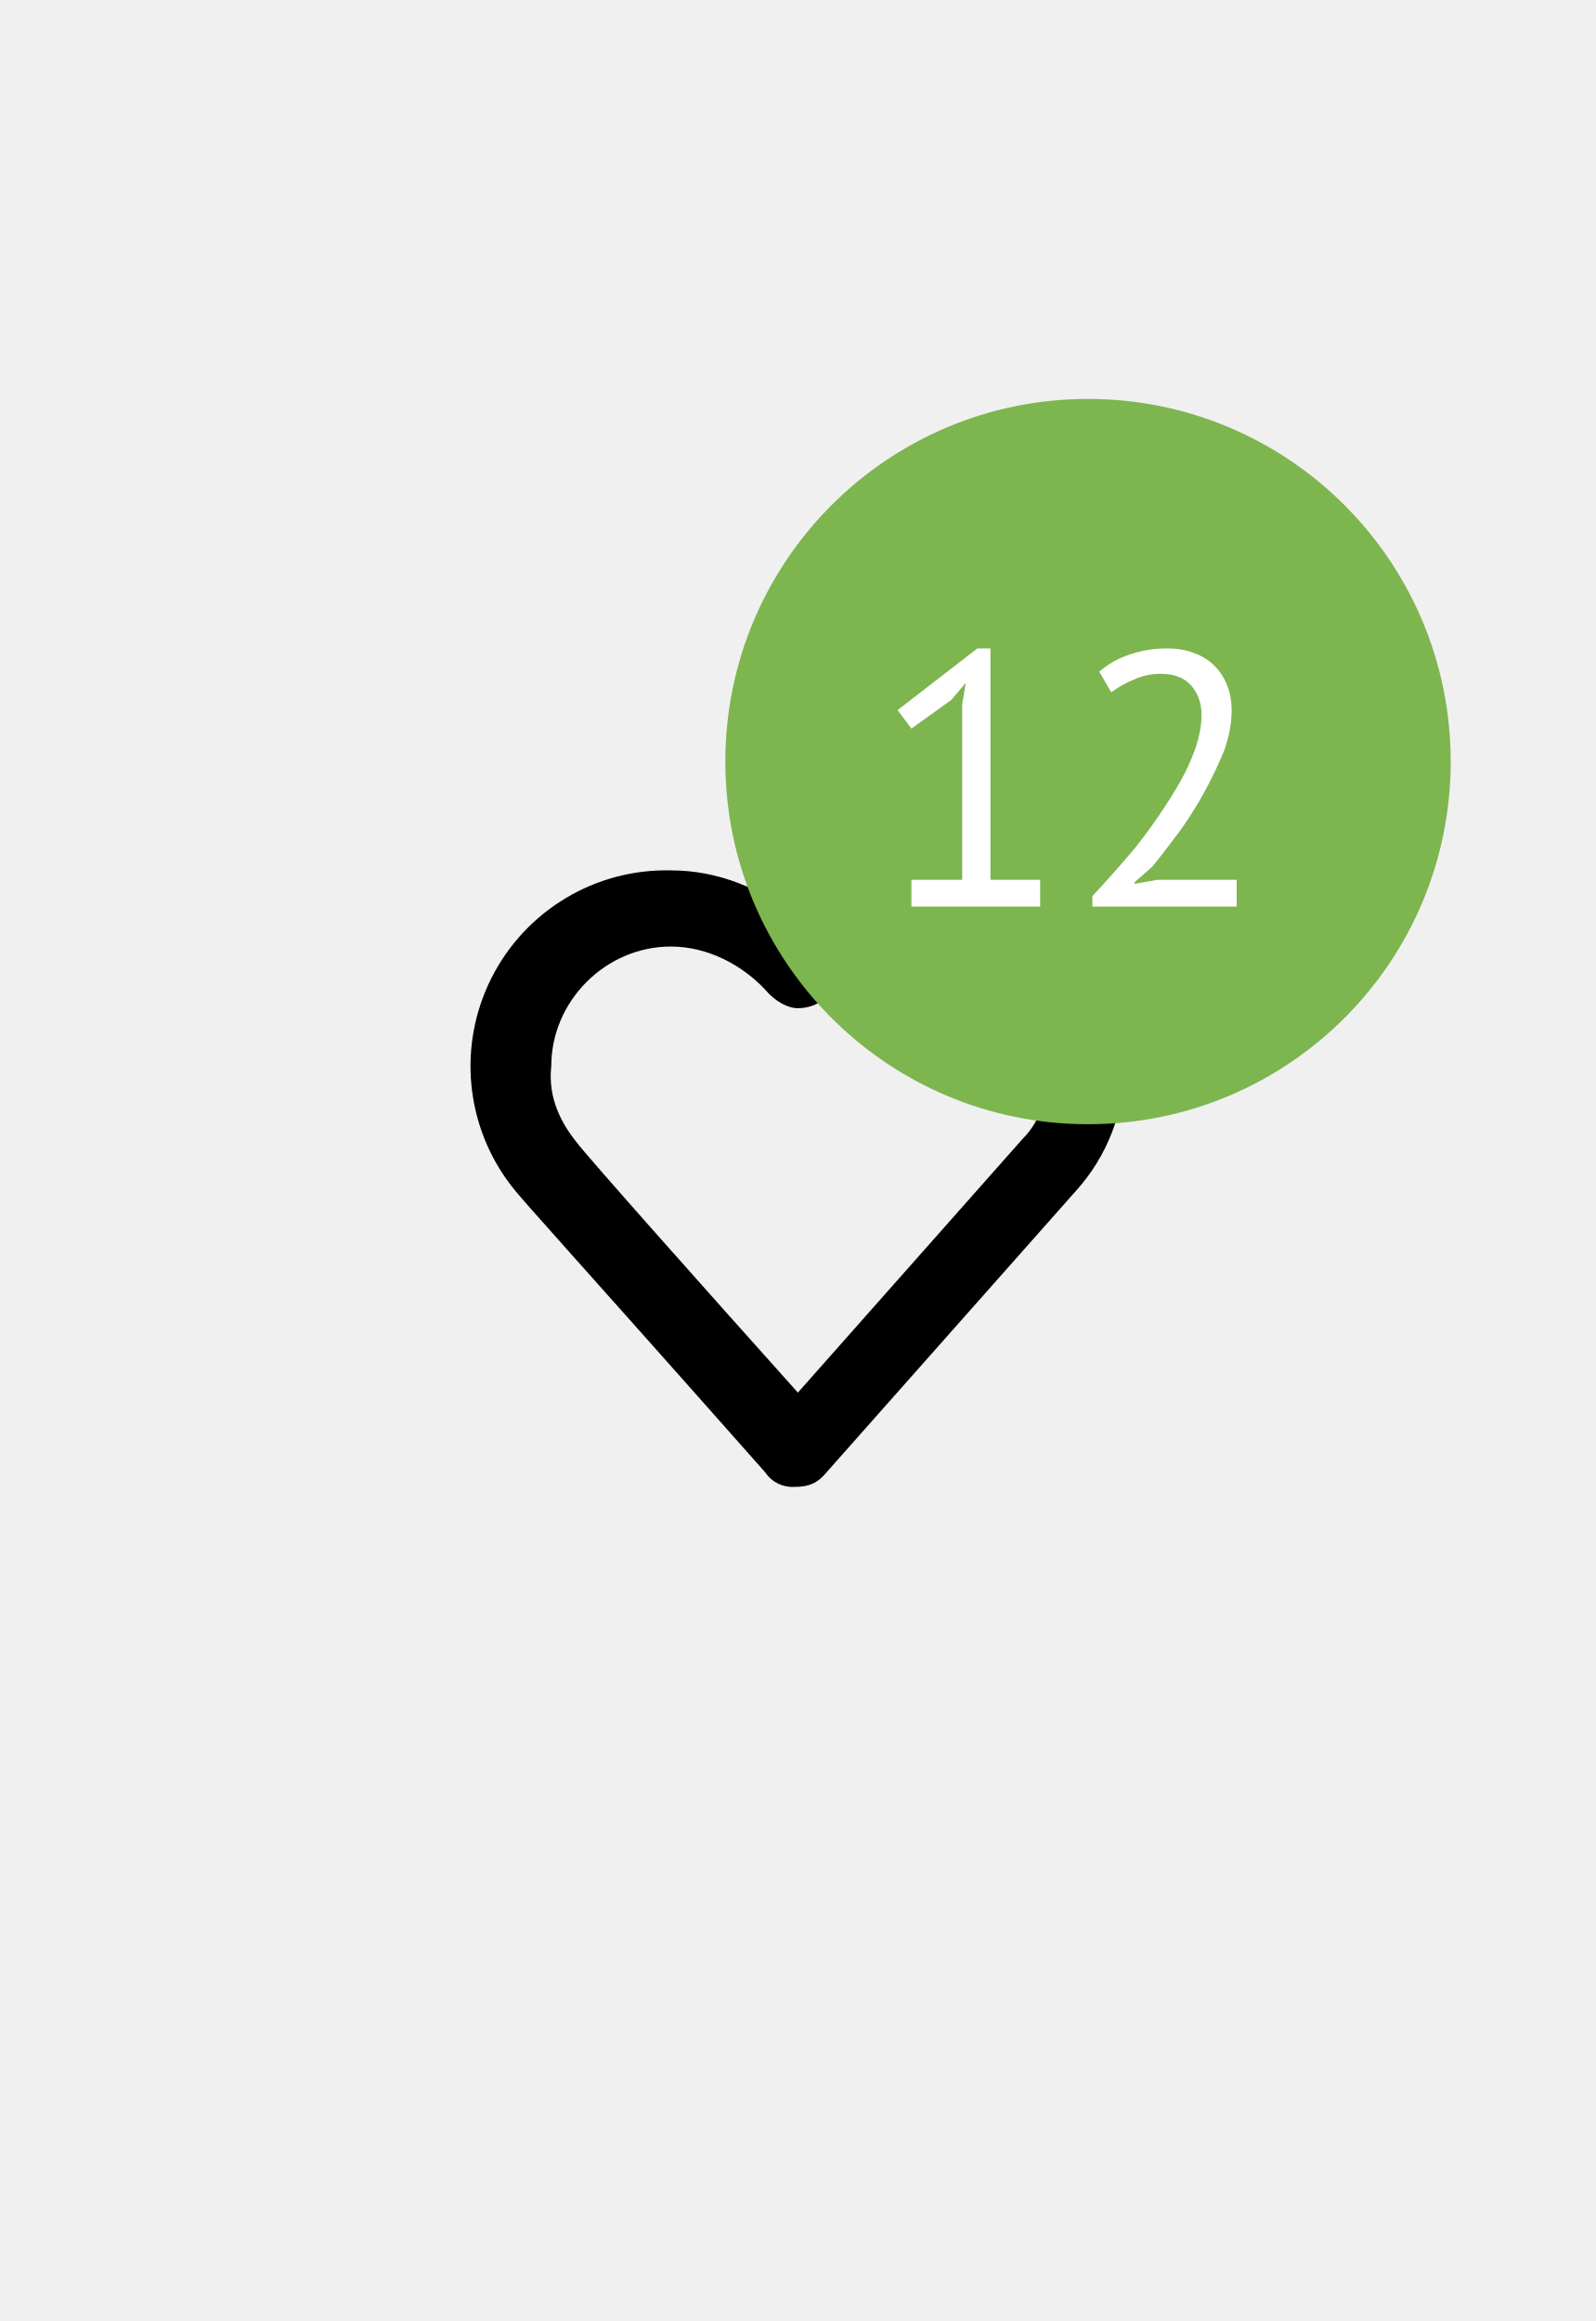
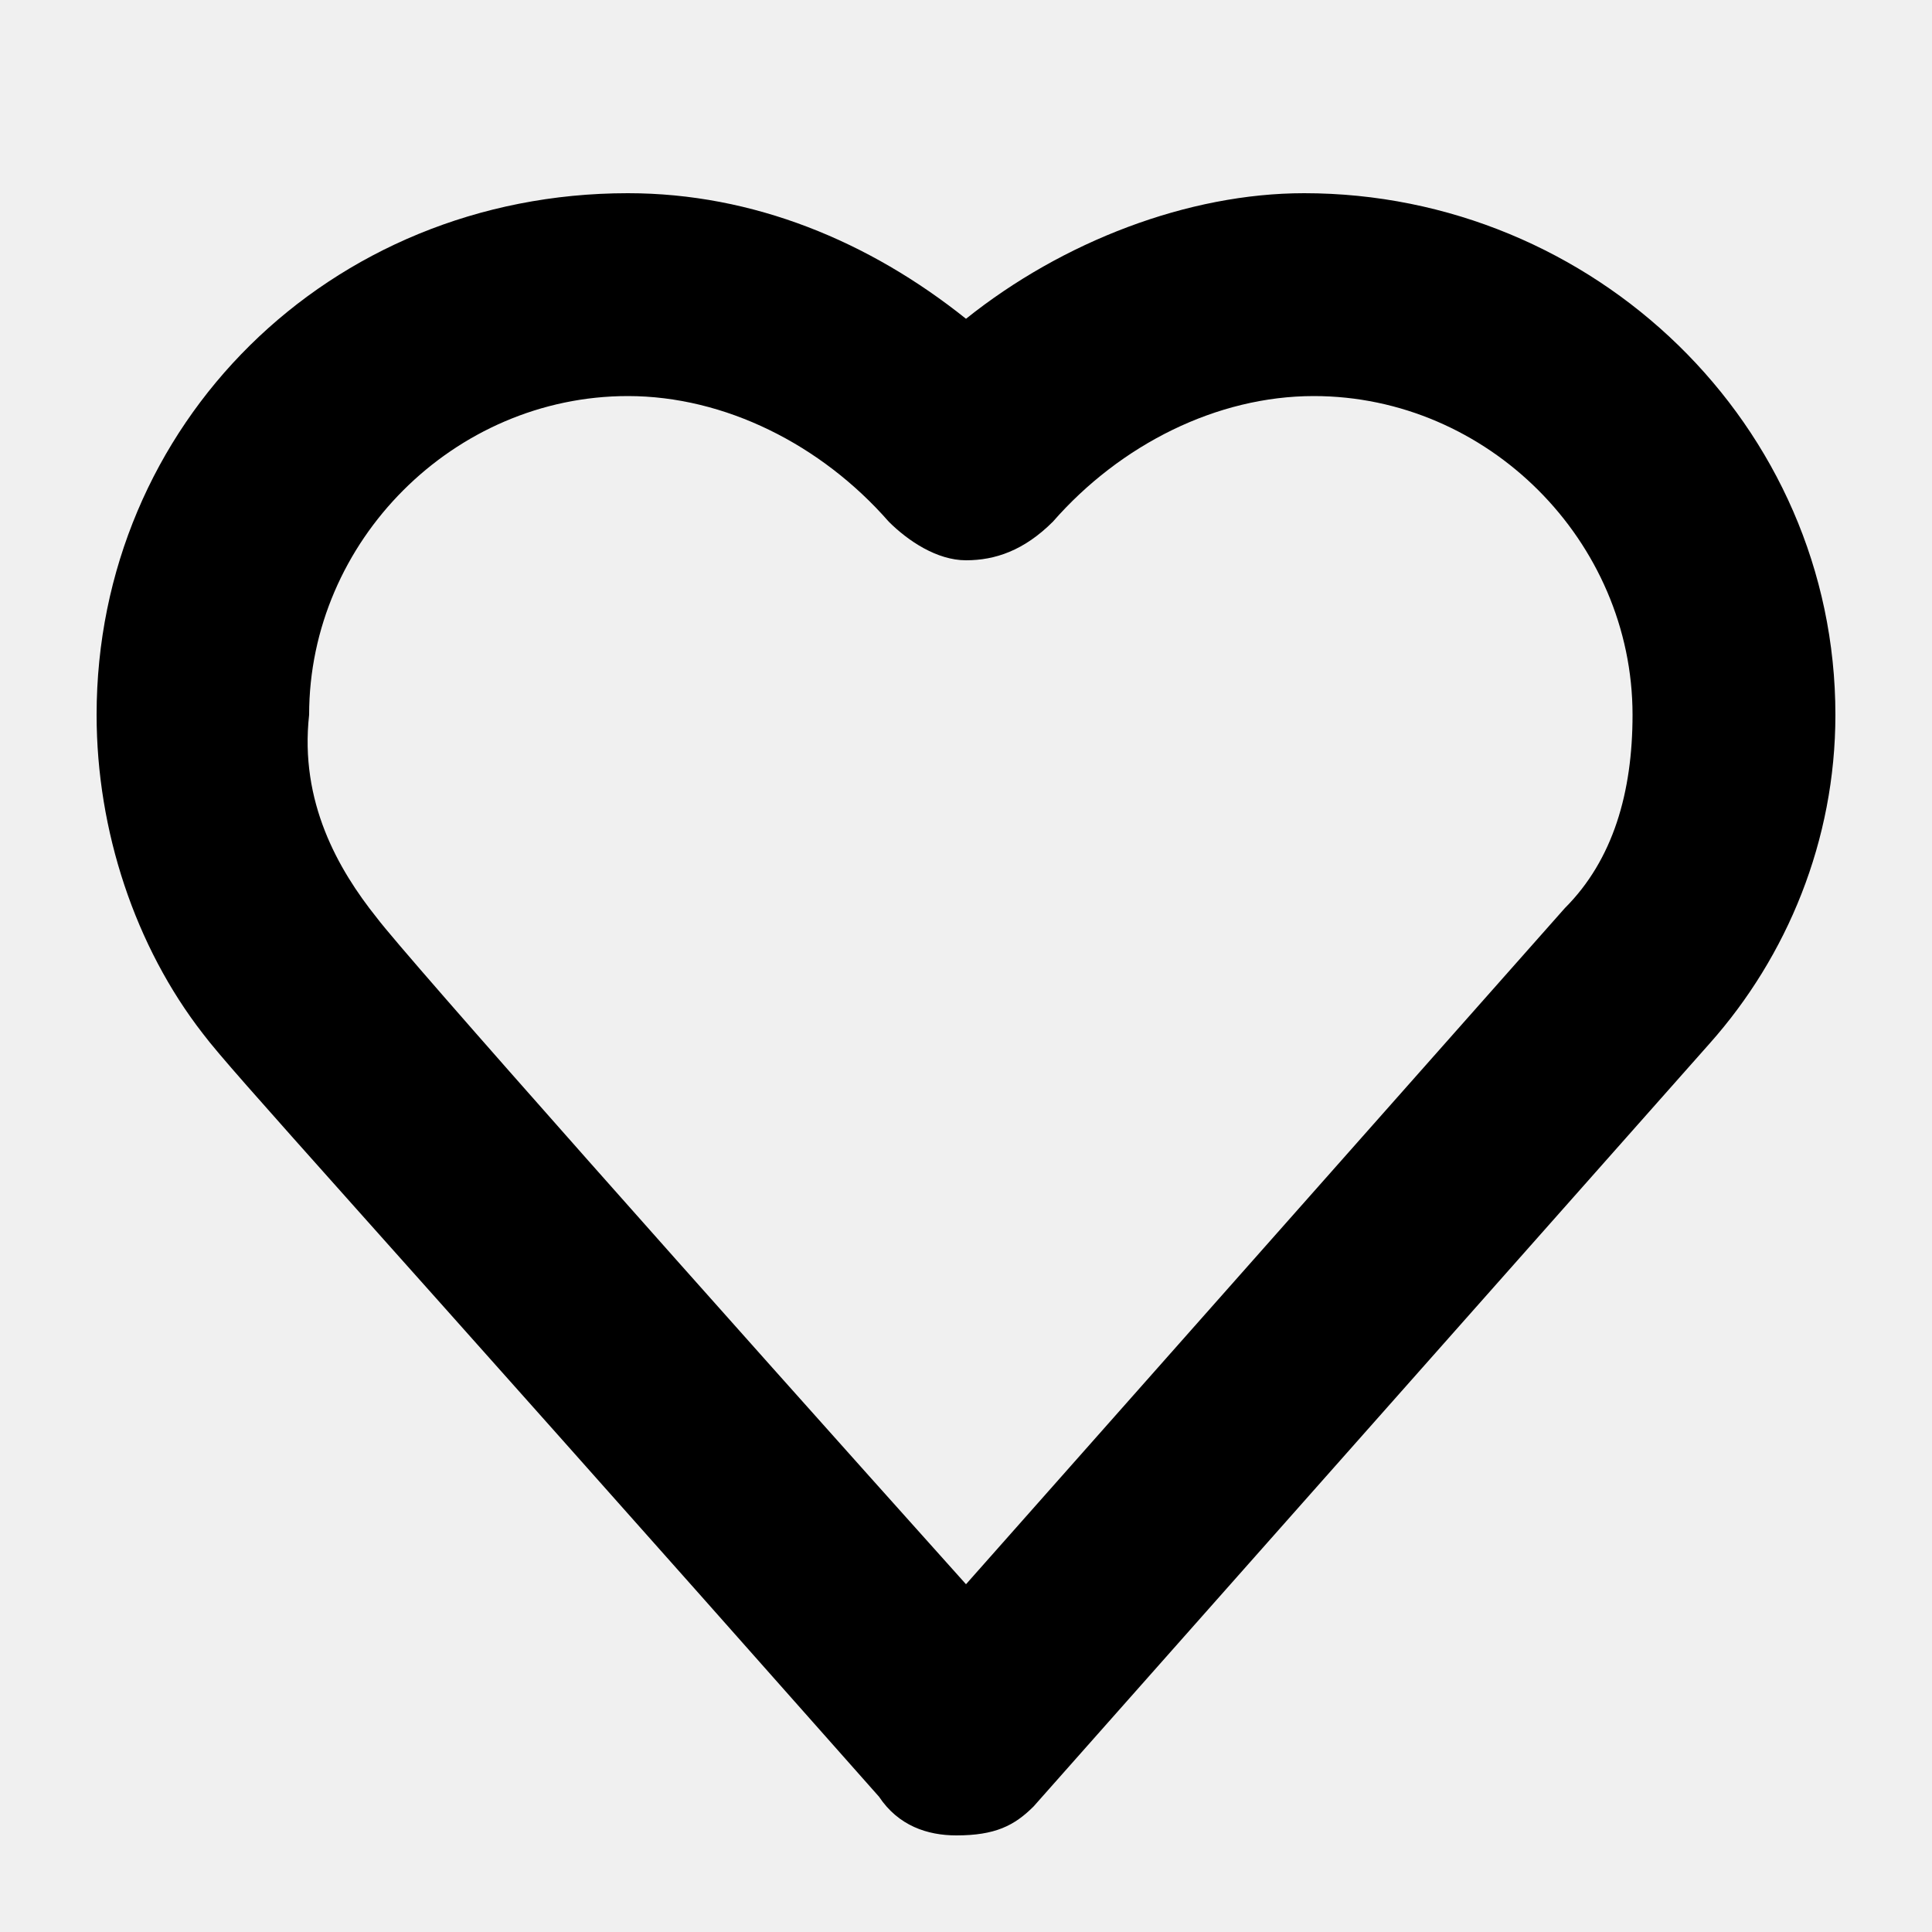
- <svg xmlns="http://www.w3.org/2000/svg" width="44" height="64" fill="none">
-   <path fill="#000" d="M21.9 41a.9.9 0 0 1-.8-.4c-5.4-6.1-6.7-7.5-7-7.9a5.4 5.4 0 0 1 4.4-8.7c1.3 0 2.5.5 3.5 1.3a5.46 5.46 0 0 1 9 4.1c0 1.3-.5 2.5-1.3 3.4l-7 7.9c-.2.2-.4.3-.8.3Zm-6-9.5c.3.4 3.5 4 6.1 6.9l6.2-7c.5-.5.7-1.2.7-2 0-1.8-1.5-3.3-3.3-3.3-1 0-2 .5-2.7 1.3-.3.3-.6.4-.9.4-.3 0-.6-.2-.8-.4-.7-.8-1.7-1.3-2.7-1.3-1.8 0-3.3 1.5-3.3 3.3-.1.9.3 1.6.7 2.1-.1 0-.1 0 0 0Z" />
-   <rect width="20" height="20" x="20" y="11" fill="#7DB54F" rx="10" />
-   <path fill="#fff" d="M25.13 24.26h1.4v-4.84l.1-.59-.4.47-1.1.79-.38-.51 2.2-1.7h.36v6.38h1.37V25h-3.55v-.74Zm8.83-4.67c0 .35-.07.72-.2 1.09a10.88 10.88 0 0 1-1.21 2.21c-.26.35-.52.69-.78 1.01l-.49.43v.04l.64-.11h2.18V25h-3.98v-.29a33.15 33.15 0 0 0 1.17-1.32 15.09 15.09 0 0 0 1.25-1.83c.18-.32.32-.64.43-.95.1-.31.16-.61.16-.89 0-.33-.1-.6-.28-.81-.19-.22-.47-.33-.85-.33-.25 0-.5.05-.74.16-.24.1-.45.22-.62.35l-.33-.57c.23-.2.51-.36.83-.47.32-.11.66-.17 1.03-.17.29 0 .54.04.76.13a1.5 1.5 0 0 1 .91.9c.08.2.12.43.12.68Z" />
+ <svg xmlns="http://www.w3.org/2000/svg" width="20" height="20" viewBox="0 0 20 20" fill="none">
+   <path d="M9.9 19C9.6 19 9.3 18.9 9.1 18.6C3.7 12.5 2.4 11.1 2.1 10.7C1.4 9.8 1 8.6 1 7.4C1 4.4 3.4 2 6.5 2C7.8 2 9 2.5 10 3.3C11 2.5 12.3 2 13.5 2C16.5 2 19 4.4 19 7.4C19 8.7 18.5 9.9 17.7 10.8L10.7 18.7C10.5 18.9 10.3 19 9.9 19ZM3.9 9.5C4.2 9.9 7.4 13.5 10 16.4L16.2 9.4C16.7 8.9 16.9 8.2 16.9 7.4C16.9 5.6 15.4 4.1 13.6 4.1C12.6 4.1 11.6 4.6 10.9 5.4C10.6 5.7 10.3 5.8 10 5.8C9.7 5.8 9.4 5.6 9.2 5.4C8.5 4.6 7.5 4.1 6.5 4.1C4.7 4.1 3.2 5.6 3.2 7.4C3.1 8.3 3.5 9 3.9 9.5C3.8 9.5 3.8 9.5 3.9 9.5Z" fill="black" />
</svg>
